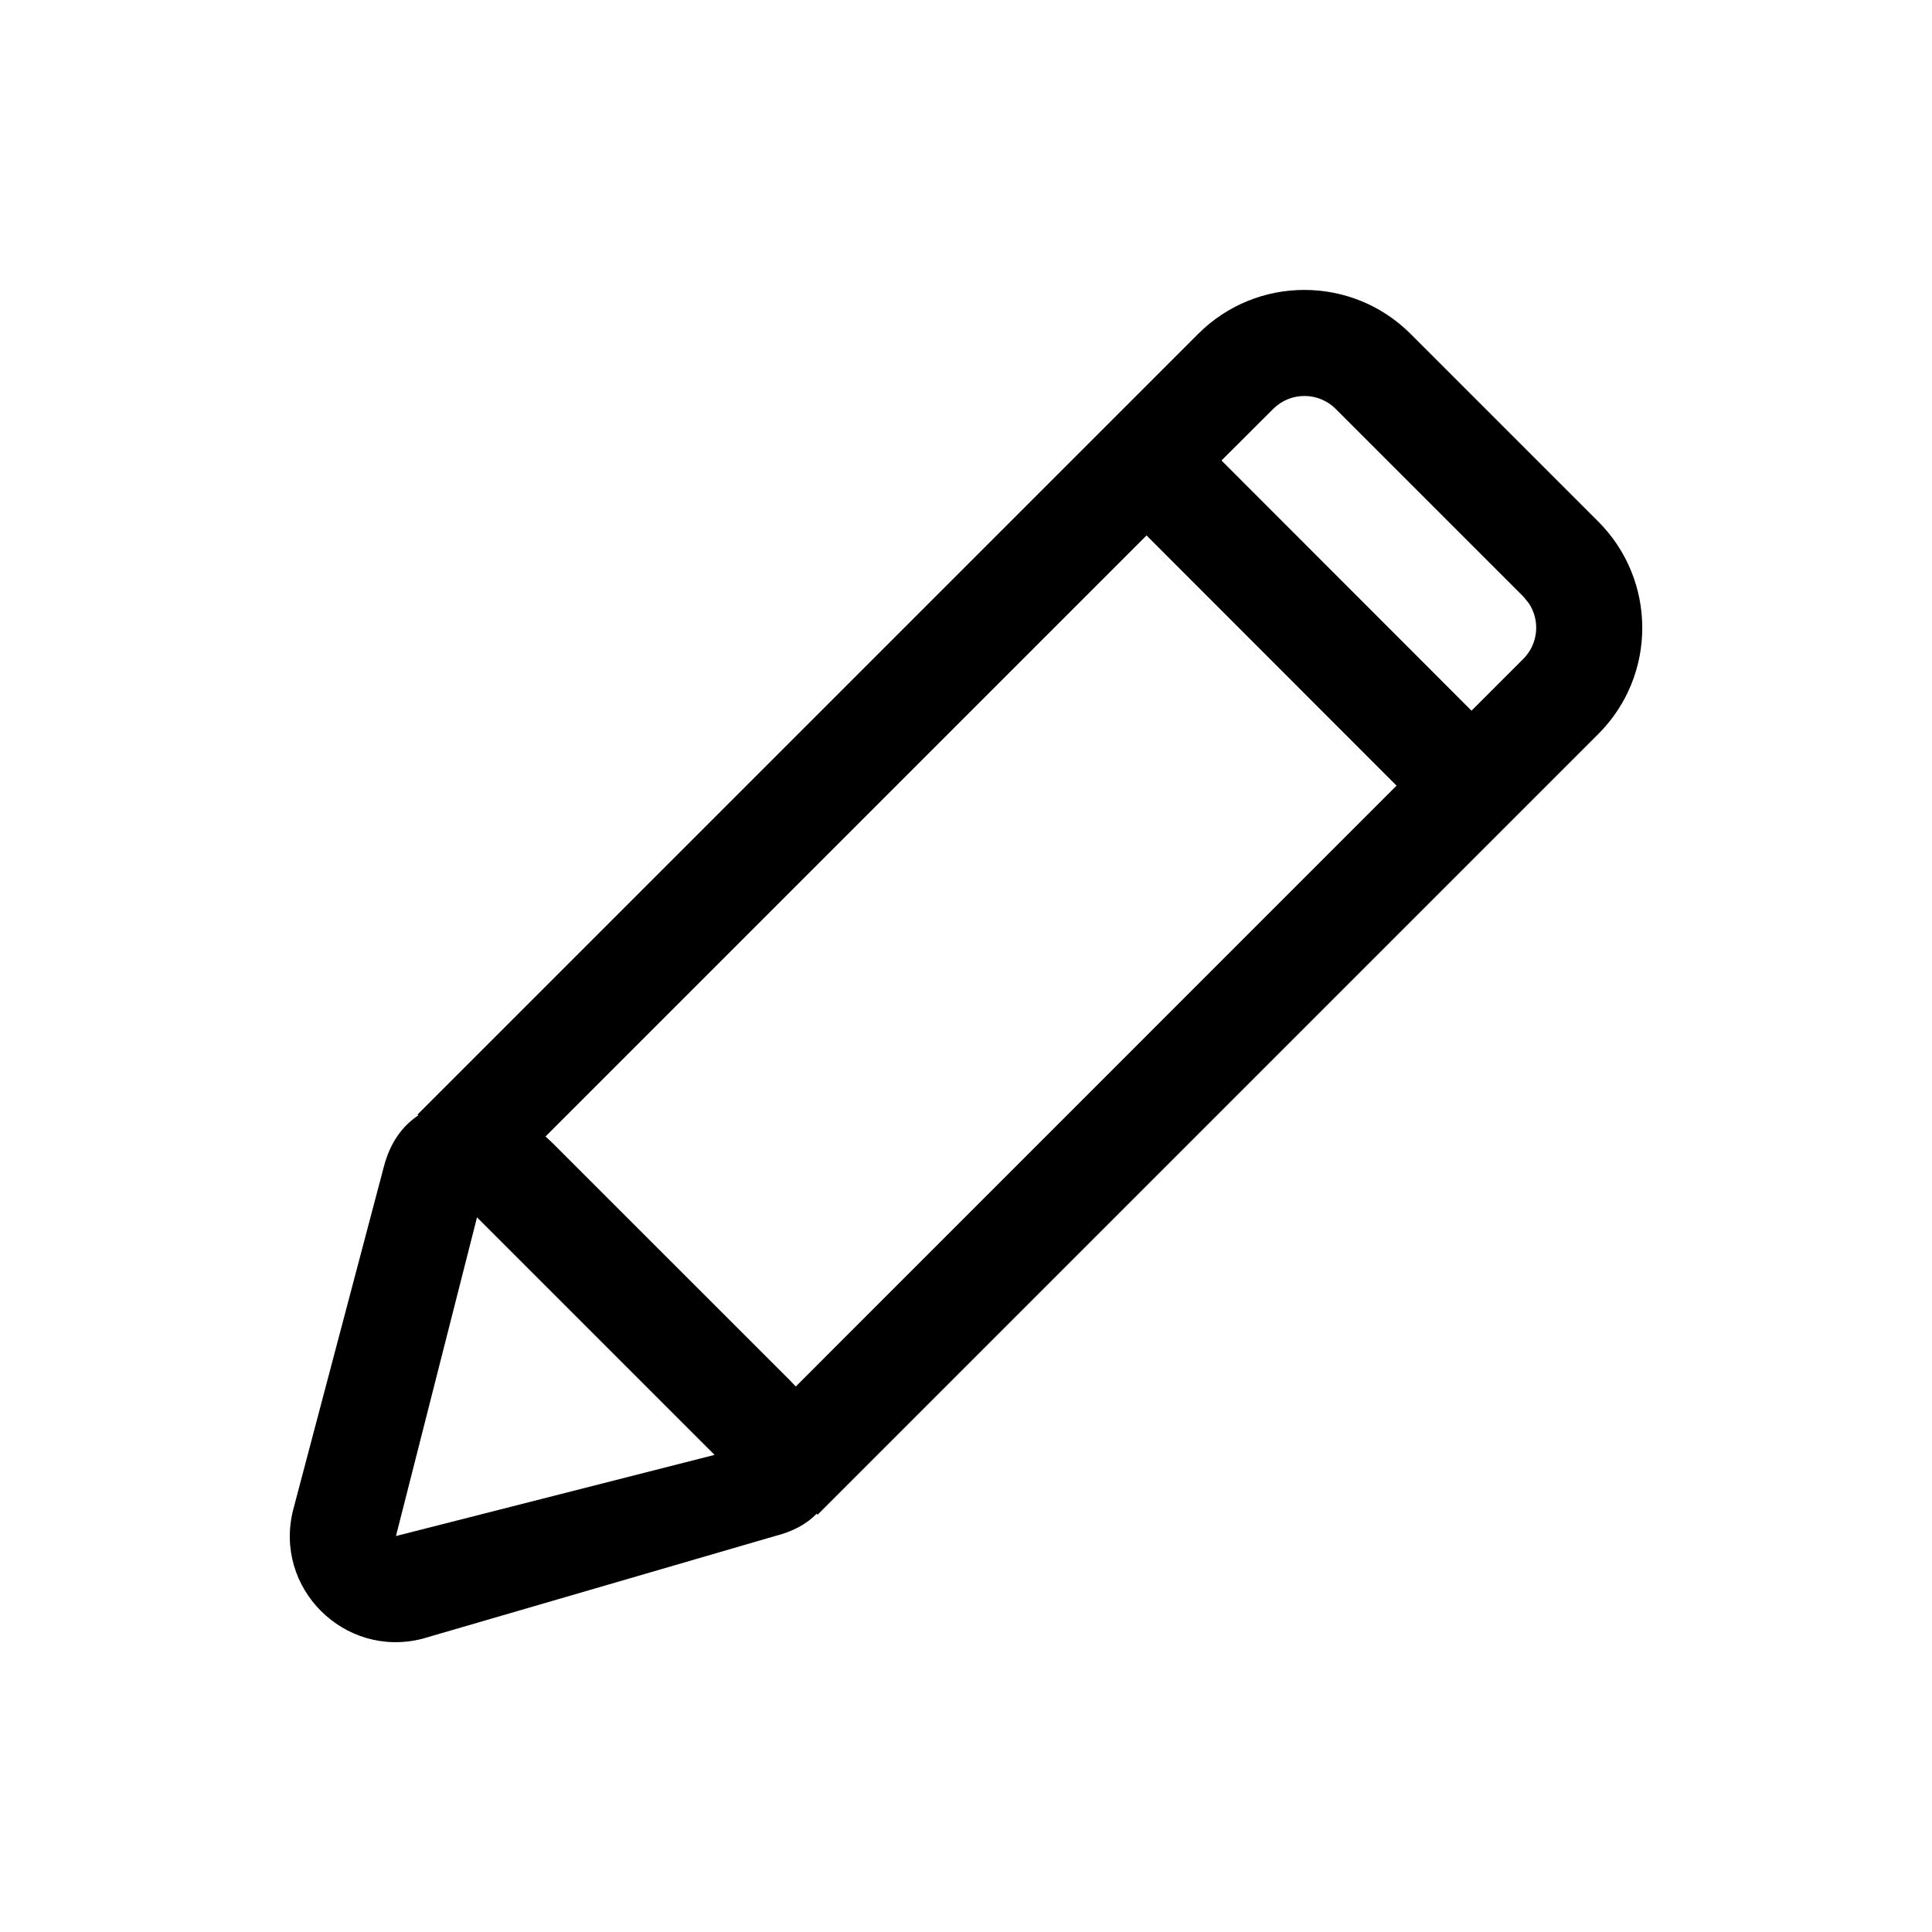
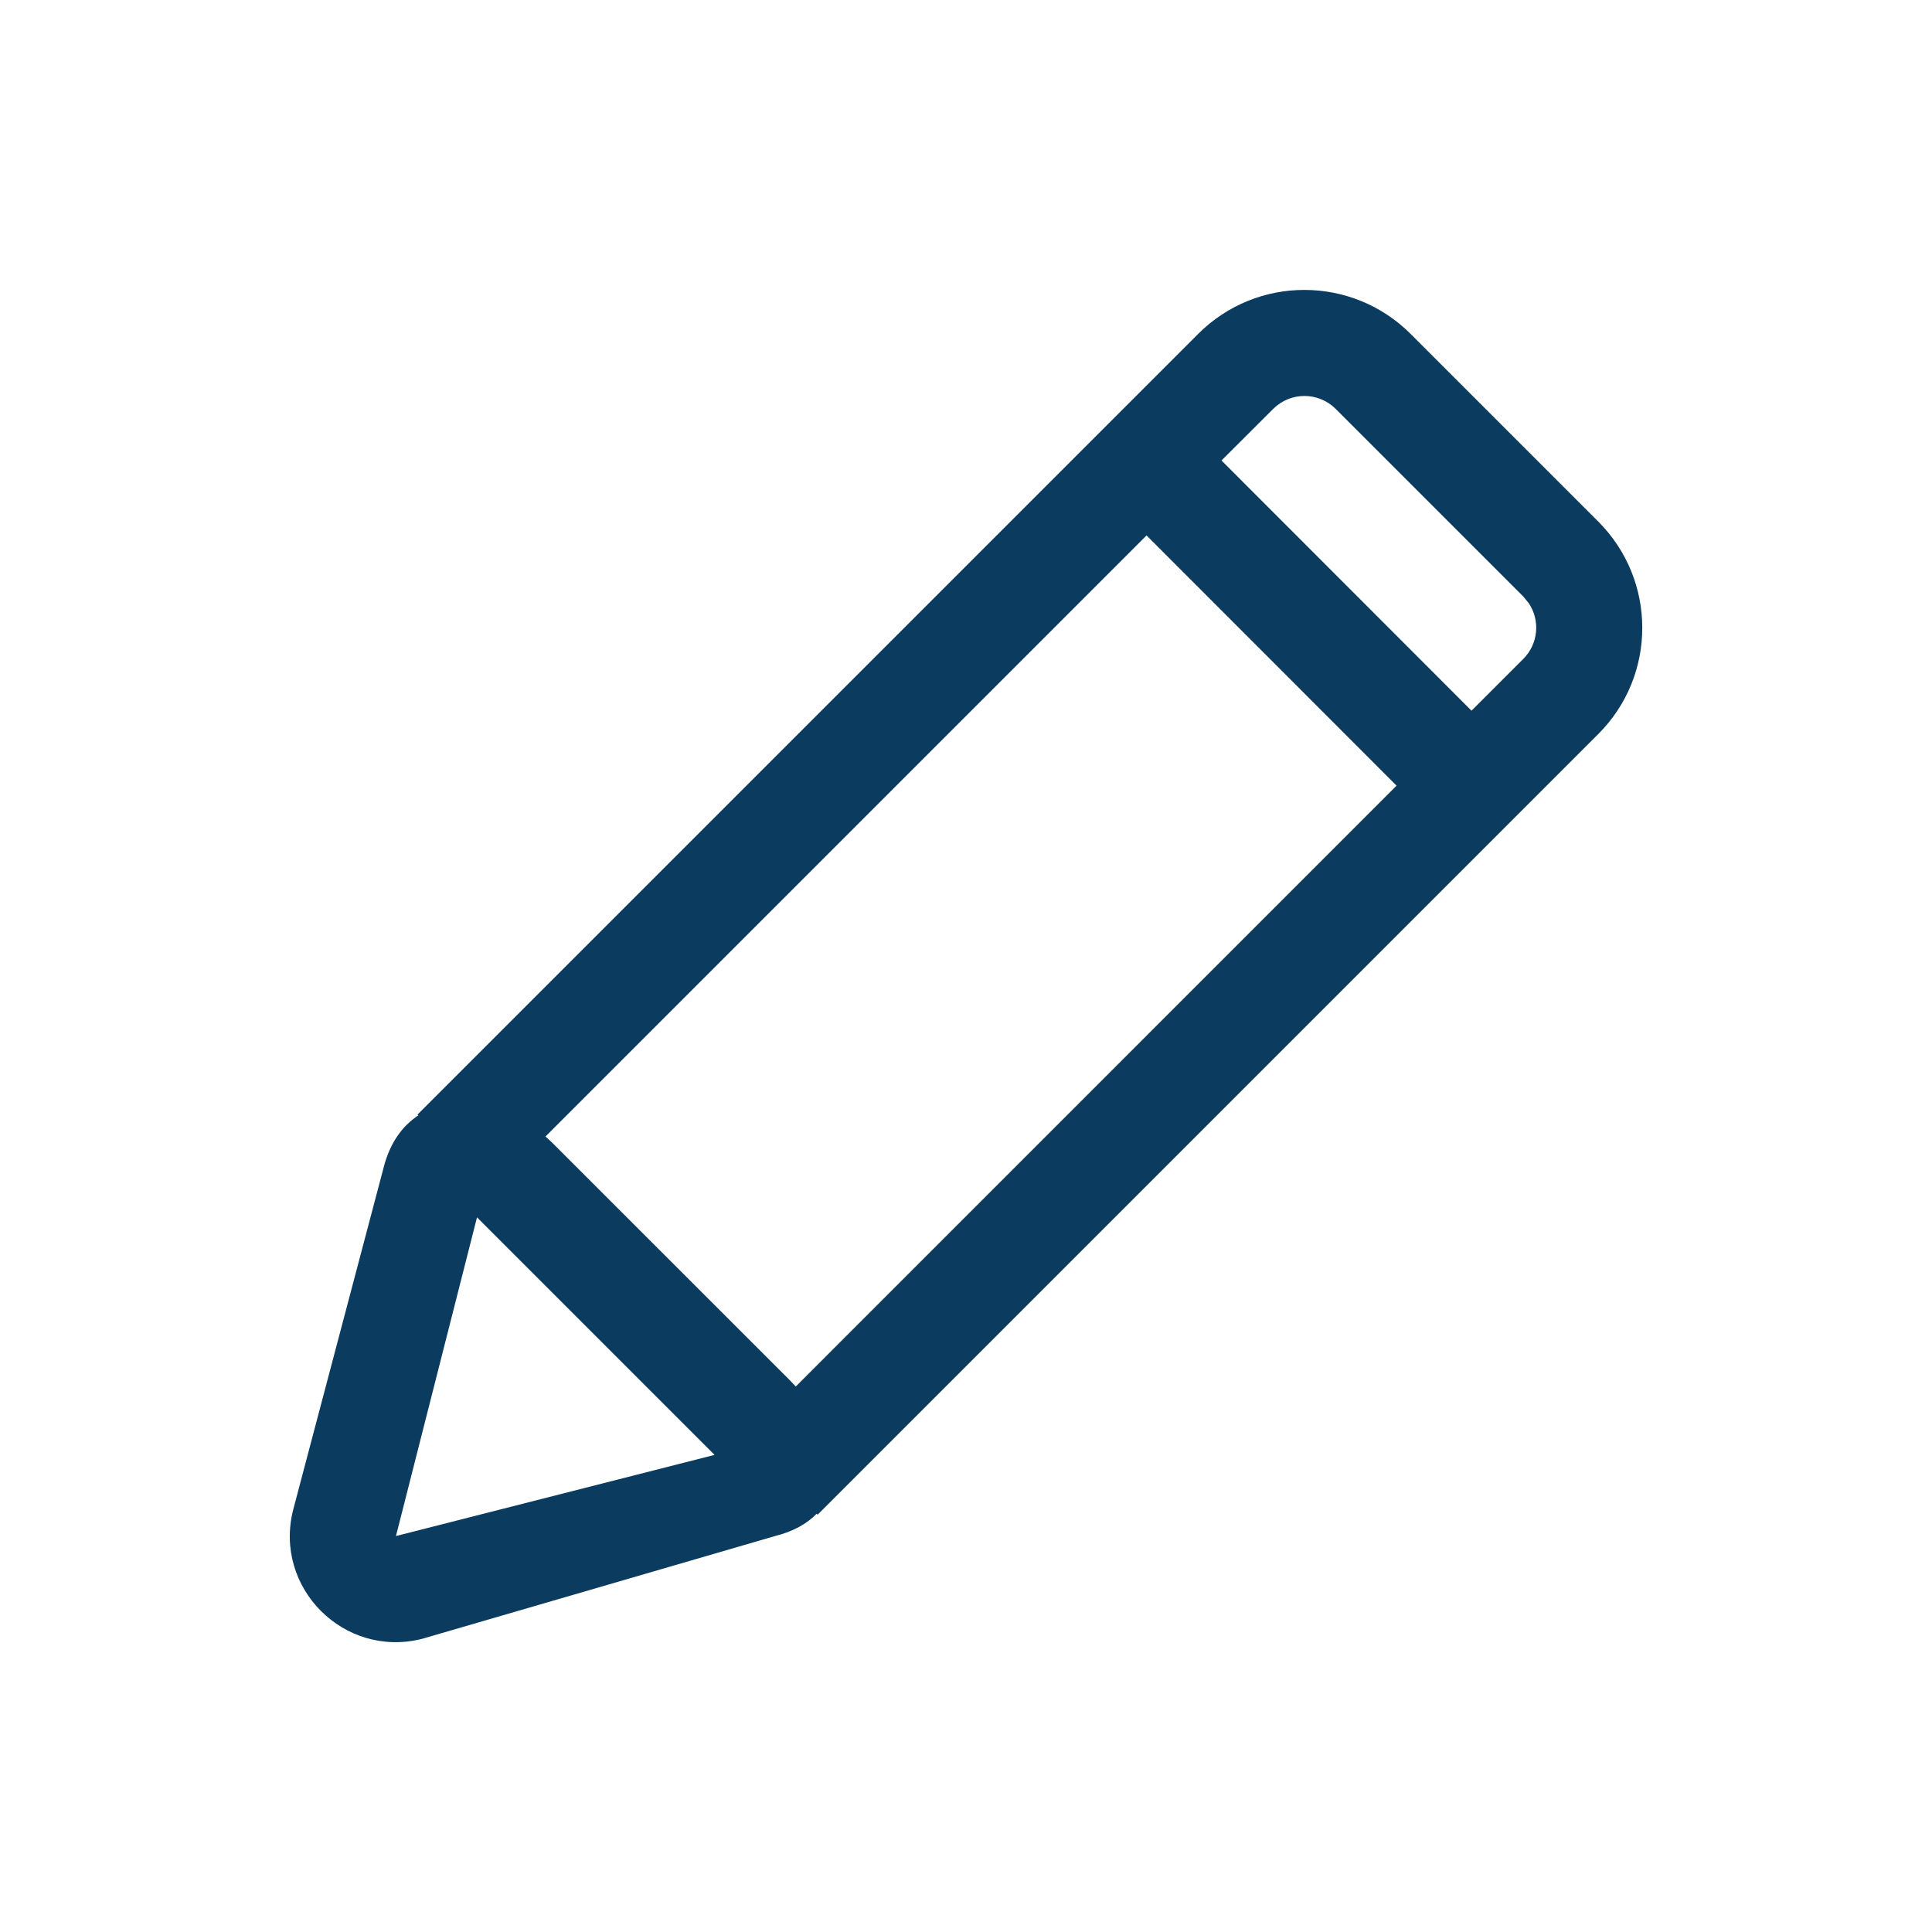
<svg xmlns="http://www.w3.org/2000/svg" width="20px" height="20px" viewBox="0 0 20 20" version="1.1">
  <g id="icon/edit" stroke="none" stroke-width="1" fill="none" fill-rule="evenodd">
-     <path d="M12.404,3.456 C13.011,2.849 13.996,2.85 14.603,3.457 L16.545,5.399 C17.152,6.006 17.153,6.991 16.546,7.598 L8.464,15.68 L8.454,15.67 C8.355,15.773 8.212,15.854 8.02,15.902 L4.37,16.965 C3.563,17.17 2.829,16.437 3.035,15.629 L3.973,12.08 C4.037,11.831 4.165,11.655 4.331,11.546 L4.322,11.538 Z M4.938,12.602 L4.099,15.901 L7.397,15.061 L4.938,12.602 Z M11.869,5.543 L5.647,11.765 L5.713,11.826 L8.173,14.285 C8.195,14.308 8.217,14.33 8.238,14.353 L14.457,8.133 L11.869,5.543 Z M13.827,4.233 C13.649,4.055 13.359,4.054 13.18,4.233 L12.645,4.767 L15.233,7.357 L15.769,6.821 C15.925,6.665 15.945,6.424 15.827,6.246 L15.769,6.175 Z" id="Combined-Shape" fill="#000000" fill-rule="nonzero" />
+     <path d="M12.404,3.456 C13.011,2.849 13.996,2.85 14.603,3.457 L16.545,5.399 C17.152,6.006 17.153,6.991 16.546,7.598 L8.464,15.68 L8.454,15.67 C8.355,15.773 8.212,15.854 8.02,15.902 L4.37,16.965 C3.563,17.17 2.829,16.437 3.035,15.629 L3.973,12.08 C4.037,11.831 4.165,11.655 4.331,11.546 L4.322,11.538 Z M4.938,12.602 L4.099,15.901 L7.397,15.061 L4.938,12.602 Z M11.869,5.543 L5.647,11.765 L5.713,11.826 L8.173,14.285 C8.195,14.308 8.217,14.33 8.238,14.353 L14.457,8.133 L11.869,5.543 Z M13.827,4.233 C13.649,4.055 13.359,4.054 13.18,4.233 L12.645,4.767 L15.233,7.357 L15.769,6.821 C15.925,6.665 15.945,6.424 15.827,6.246 L15.769,6.175 Z" id="Combined-Shape" fill="#0B3C5F" />
  </g>
</svg>
